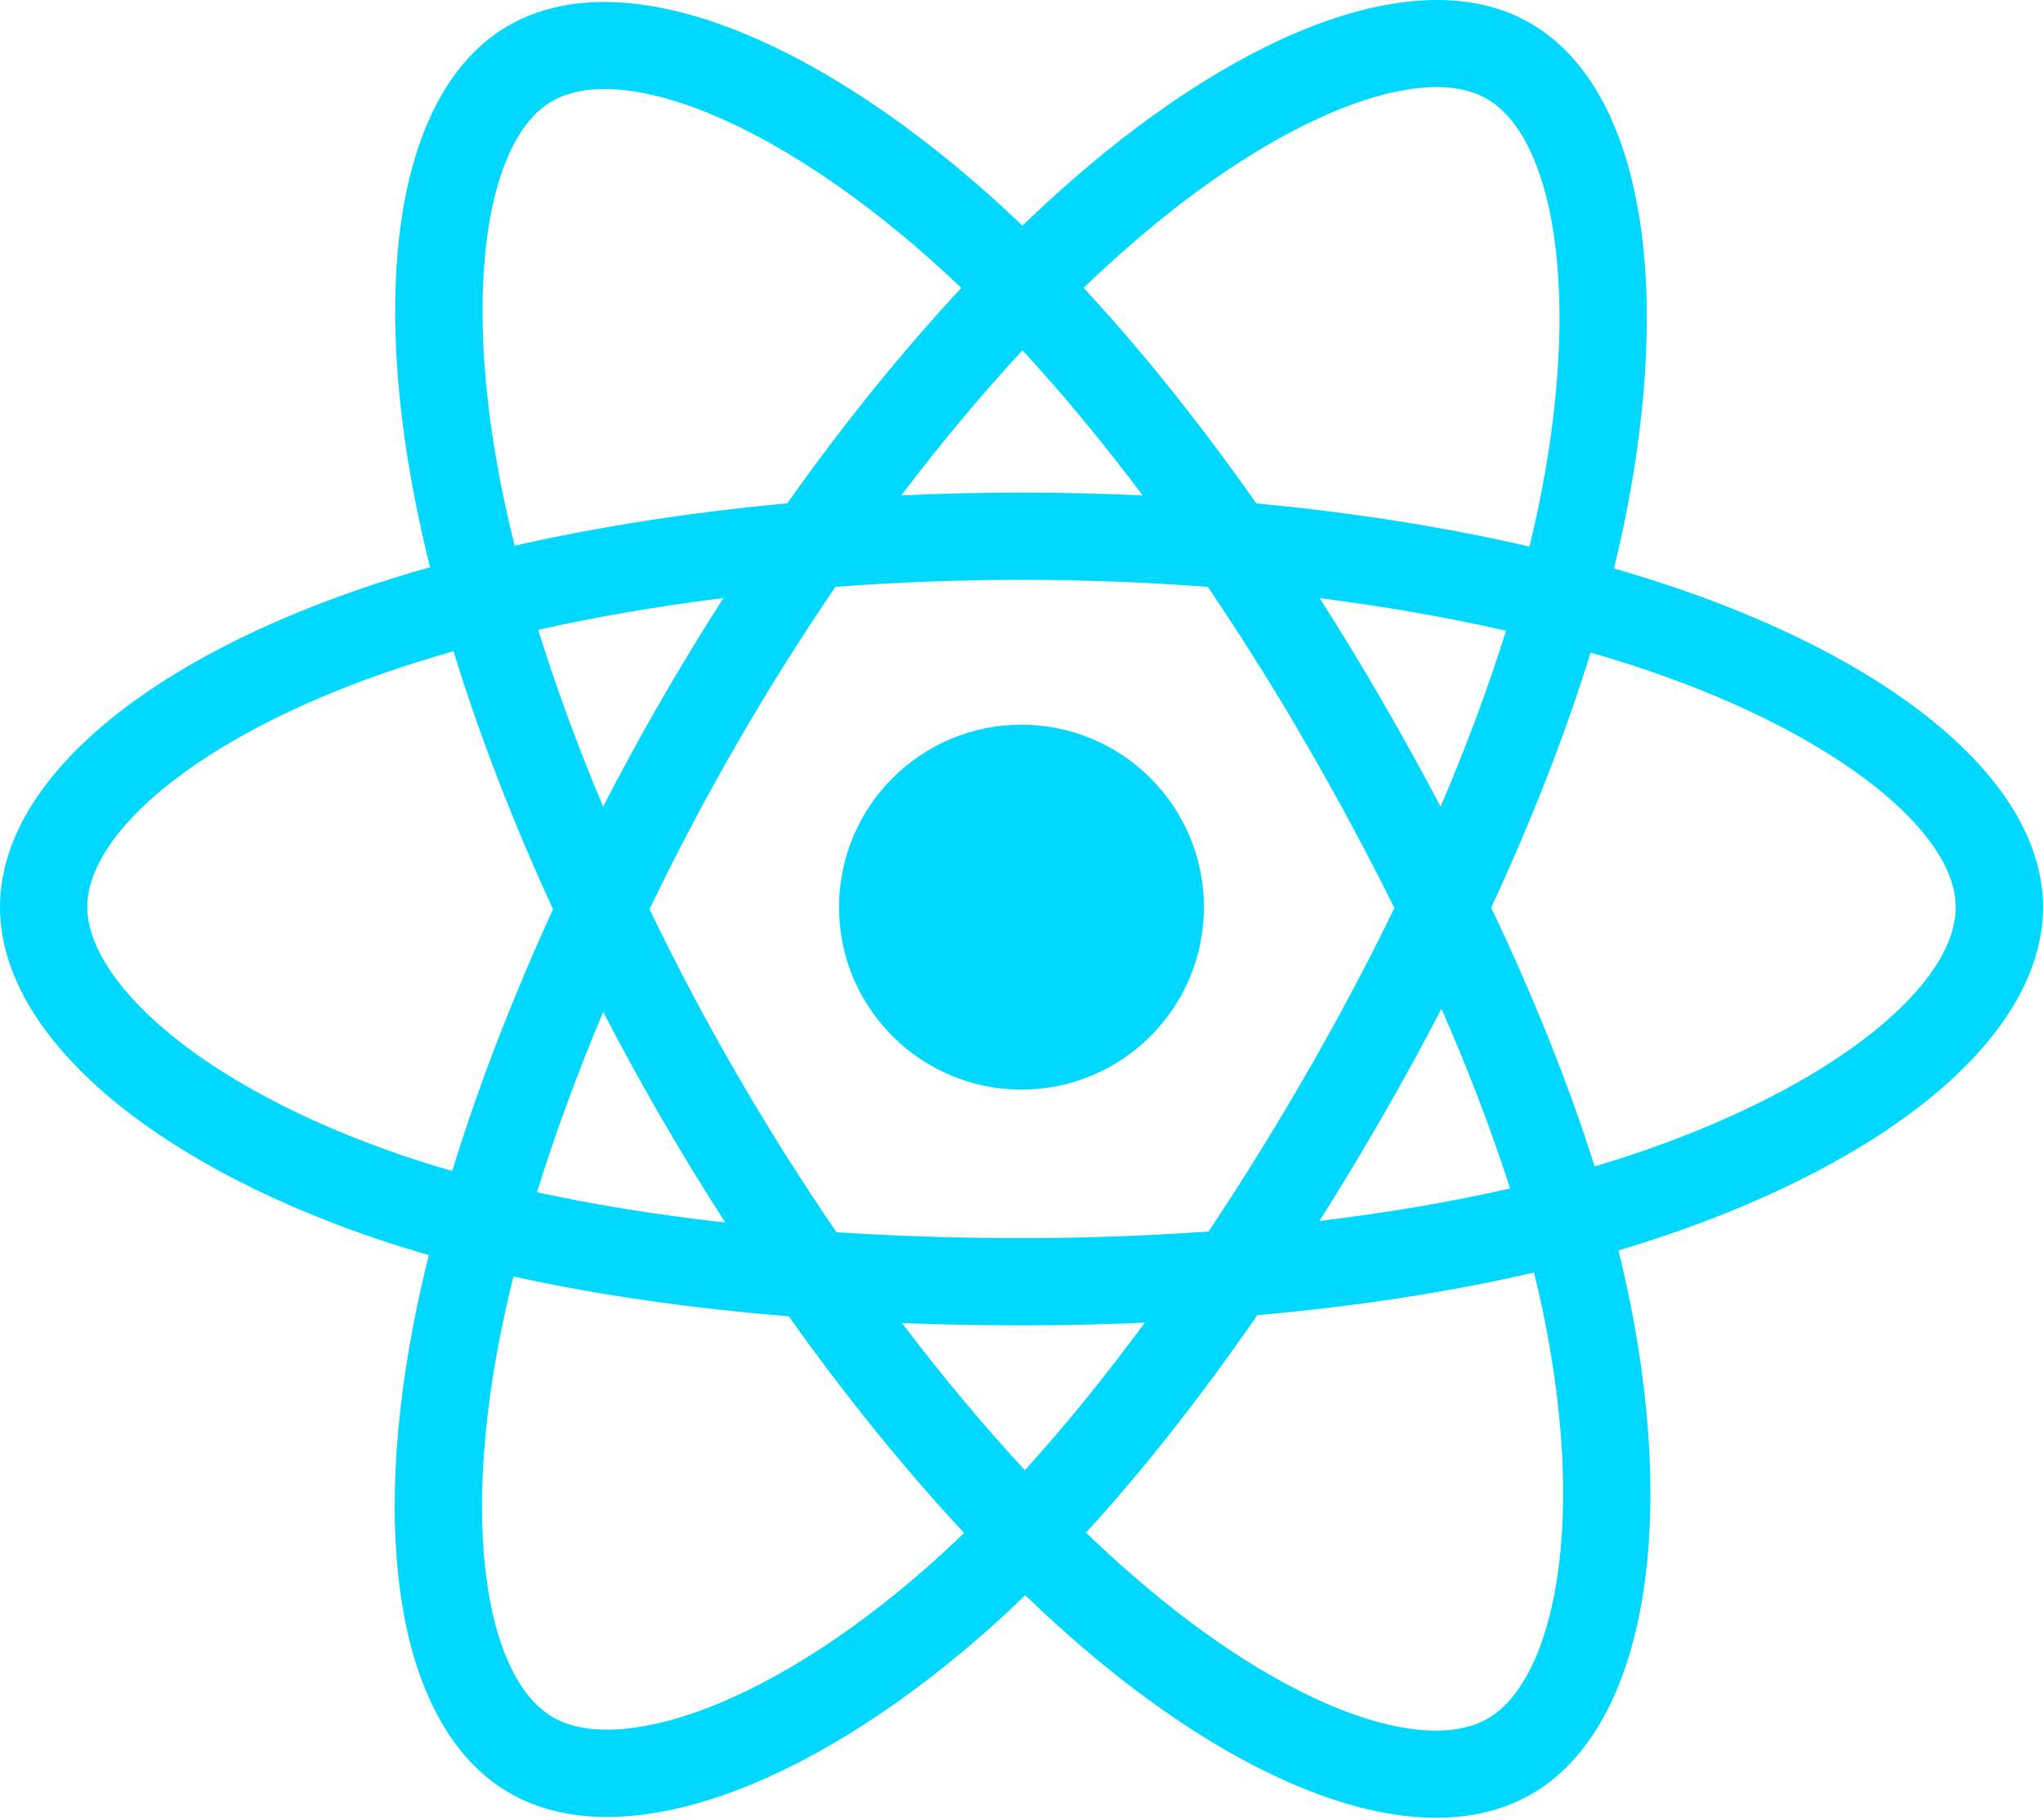
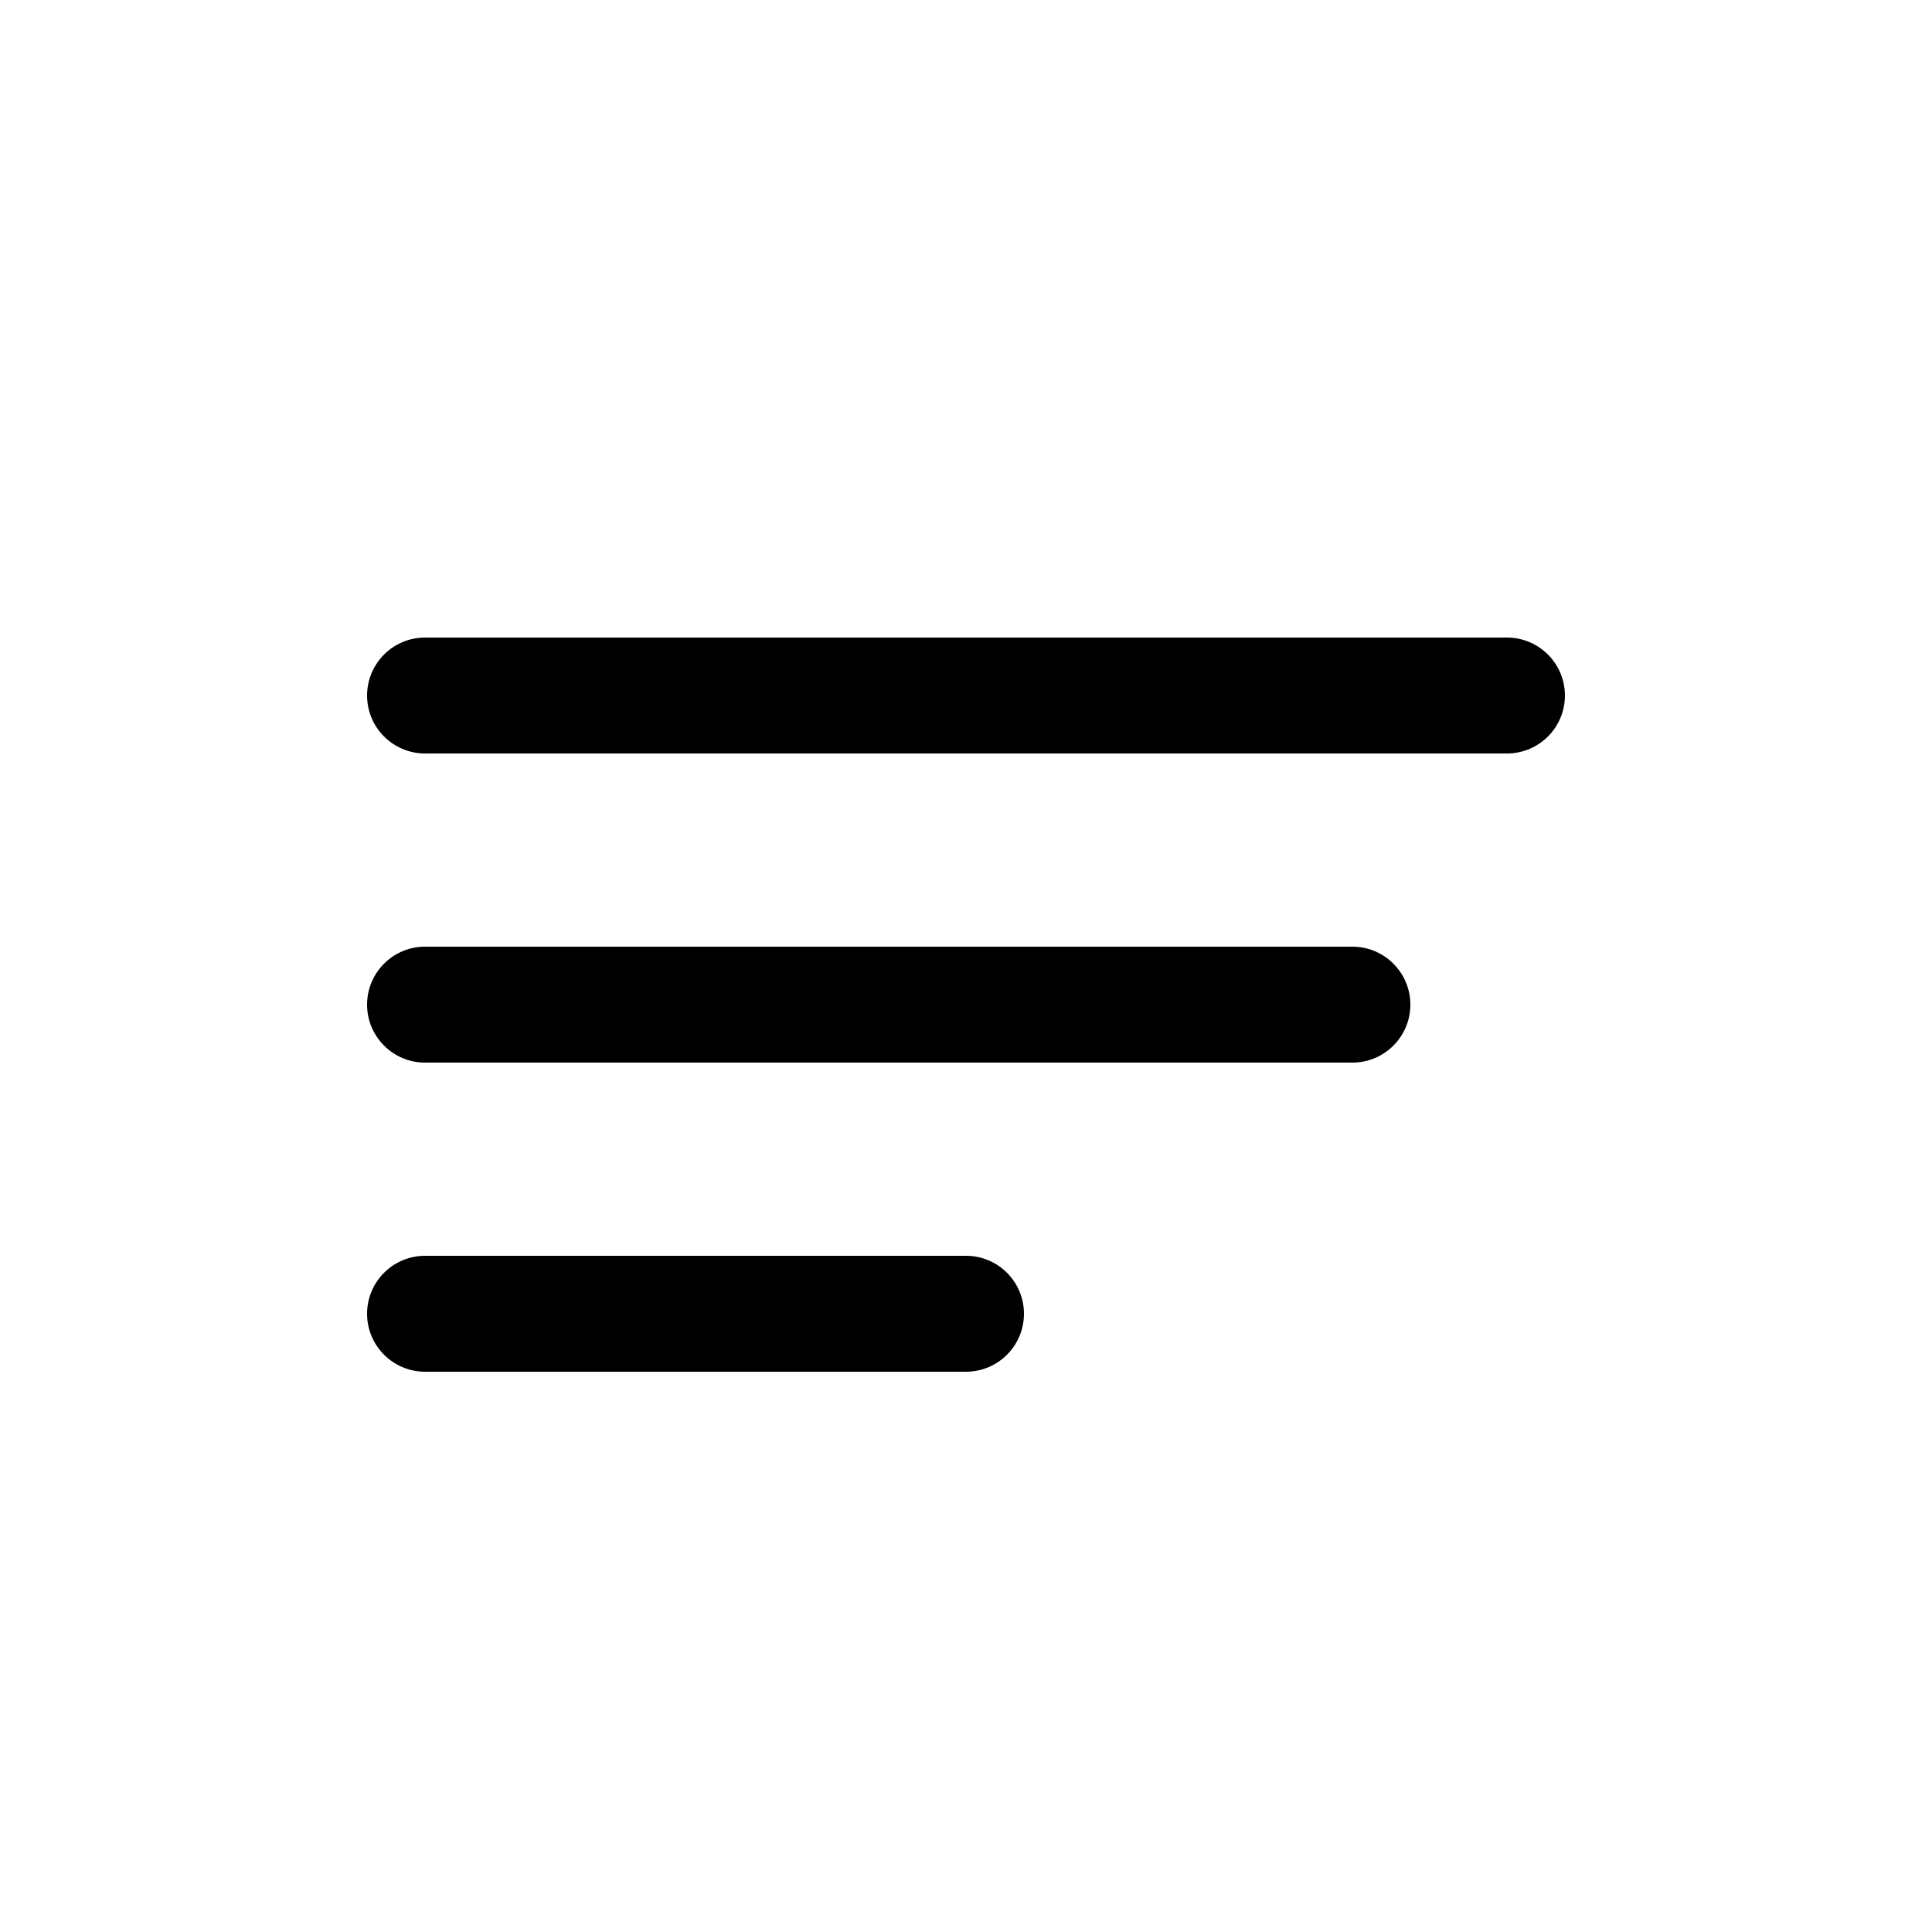
- <svg xmlns="http://www.w3.org/2000/svg" aria-hidden="true" role="img" class="iconify iconify--logos" width="35.93" height="32" preserveAspectRatio="xMidYMid meet" viewBox="0 0 256 228">
-   <path fill="#00D8FF" d="M210.483 73.824a171.49 171.49 0 0 0-8.24-2.597c.465-1.9.893-3.777 1.273-5.621c6.238-30.281 2.16-54.676-11.769-62.708c-13.355-7.7-35.196.329-57.254 19.526a171.23 171.23 0 0 0-6.375 5.848a155.866 155.866 0 0 0-4.241-3.917C100.759 3.829 77.587-4.822 63.673 3.233C50.33 10.957 46.379 33.89 51.995 62.588a170.974 170.974 0 0 0 1.892 8.48c-3.28.932-6.445 1.924-9.474 2.98C17.309 83.498 0 98.307 0 113.668c0 15.865 18.582 31.778 46.812 41.427a145.52 145.52 0 0 0 6.921 2.165a167.467 167.467 0 0 0-2.01 9.138c-5.354 28.2-1.173 50.591 12.134 58.266c13.744 7.926 36.812-.22 59.273-19.855a145.567 145.567 0 0 0 5.342-4.923a168.064 168.064 0 0 0 6.92 6.314c21.758 18.722 43.246 26.282 56.54 18.586c13.731-7.949 18.194-32.003 12.4-61.268a145.016 145.016 0 0 0-1.535-6.842c1.62-.48 3.21-.974 4.76-1.488c29.348-9.723 48.443-25.443 48.443-41.52c0-15.417-17.868-30.326-45.517-39.844Zm-6.365 70.984c-1.4.463-2.836.91-4.3 1.345c-3.24-10.257-7.612-21.163-12.963-32.432c5.106-11 9.31-21.767 12.459-31.957c2.619.758 5.16 1.557 7.61 2.4c23.69 8.156 38.14 20.213 38.14 29.504c0 9.896-15.606 22.743-40.946 31.14Zm-10.514 20.834c2.562 12.94 2.927 24.64 1.23 33.787c-1.524 8.219-4.59 13.698-8.382 15.893c-8.067 4.67-25.32-1.4-43.927-17.412a156.726 156.726 0 0 1-6.437-5.87c7.214-7.889 14.423-17.06 21.459-27.246c12.376-1.098 24.068-2.894 34.671-5.345a134.17 134.17 0 0 1 1.386 6.193ZM87.276 214.515c-7.882 2.783-14.16 2.863-17.955.675c-8.075-4.657-11.432-22.636-6.853-46.752a156.923 156.923 0 0 1 1.869-8.499c10.486 2.32 22.093 3.988 34.498 4.994c7.084 9.967 14.501 19.128 21.976 27.15a134.668 134.668 0 0 1-4.877 4.492c-9.933 8.682-19.886 14.842-28.658 17.94ZM50.35 144.747c-12.483-4.267-22.792-9.812-29.858-15.863c-6.35-5.437-9.555-10.836-9.555-15.216c0-9.322 13.897-21.212 37.076-29.293c2.813-.98 5.757-1.905 8.812-2.773c3.204 10.42 7.406 21.315 12.477 32.332c-5.137 11.18-9.399 22.249-12.634 32.792a134.718 134.718 0 0 1-6.318-1.979Zm12.378-84.26c-4.811-24.587-1.616-43.134 6.425-47.789c8.564-4.958 27.502 2.111 47.463 19.835a144.318 144.318 0 0 1 3.841 3.545c-7.438 7.987-14.787 17.08-21.808 26.988c-12.04 1.116-23.565 2.908-34.161 5.309a160.342 160.342 0 0 1-1.76-7.887Zm110.427 27.268a347.8 347.8 0 0 0-7.785-12.803c8.168 1.033 15.994 2.404 23.343 4.08c-2.206 7.072-4.956 14.465-8.193 22.045a381.151 381.151 0 0 0-7.365-13.322Zm-45.032-43.861c5.044 5.465 10.096 11.566 15.065 18.186a322.04 322.04 0 0 0-30.257-.006c4.974-6.559 10.069-12.652 15.192-18.18ZM82.802 87.83a323.167 323.167 0 0 0-7.227 13.238c-3.184-7.553-5.909-14.98-8.134-22.152c7.304-1.634 15.093-2.97 23.209-3.984a321.524 321.524 0 0 0-7.848 12.897Zm8.081 65.352c-8.385-.936-16.291-2.203-23.593-3.793c2.26-7.3 5.045-14.885 8.298-22.6a321.187 321.187 0 0 0 7.257 13.246c2.594 4.48 5.28 8.868 8.038 13.147Zm37.542 31.03c-5.184-5.592-10.354-11.779-15.403-18.433c4.902.192 9.899.29 14.978.29c5.218 0 10.376-.117 15.453-.343c-4.985 6.774-10.018 12.97-15.028 18.486Zm52.198-57.817c3.422 7.8 6.306 15.345 8.596 22.52c-7.422 1.694-15.436 3.058-23.88 4.071a382.417 382.417 0 0 0 7.859-13.026a347.403 347.403 0 0 0 7.425-13.565Zm-16.898 8.101a358.557 358.557 0 0 1-12.281 19.815a329.4 329.4 0 0 1-23.444.823c-7.967 0-15.716-.248-23.178-.732a310.202 310.202 0 0 1-12.513-19.846h.001a307.41 307.41 0 0 1-10.923-20.627a310.278 310.278 0 0 1 10.89-20.637l-.001.001a307.318 307.318 0 0 1 12.413-19.761c7.613-.576 15.42-.876 23.31-.876H128c7.926 0 15.743.303 23.354.883a329.357 329.357 0 0 1 12.335 19.695a358.489 358.489 0 0 1 11.036 20.54a329.472 329.472 0 0 1-11 20.722Zm22.56-122.124c8.572 4.944 11.906 24.881 6.52 51.026c-.344 1.668-.73 3.367-1.15 5.09c-10.622-2.452-22.155-4.275-34.23-5.408c-7.034-10.017-14.323-19.124-21.64-27.008a160.789 160.789 0 0 1 5.888-5.4c18.9-16.447 36.564-22.941 44.612-18.3ZM128 90.808c12.625 0 22.86 10.235 22.86 22.86s-10.235 22.86-22.86 22.86s-22.86-10.235-22.86-22.86s10.235-22.86 22.86-22.86Z" />
+ <svg xmlns="http://www.w3.org/2000/svg" viewBox="0 -0.5 25 25" fill="none">
+   <g id="SVGRepo_bgCarrier" stroke-width="0" />
+   <g id="SVGRepo_tracerCarrier" stroke-linecap="round" stroke-linejoin="round" />
+   <g id="SVGRepo_iconCarrier">
+     <path d="M5.5 7.75C5.086 7.75 4.75 8.086 4.75 8.5C4.75 8.914 5.086 9.25 5.5 9.25V7.75ZM19.5 9.25C19.914 9.25 20.25 8.914 20.25 8.5C20.25 8.086 19.914 7.75 19.5 7.75V9.25ZM5.5 11.75C5.086 11.75 4.75 12.086 4.75 12.5C4.75 12.914 5.086 13.25 5.5 13.25V11.75ZM17.5 13.25C17.914 13.25 18.25 12.914 18.25 12.5C18.25 12.086 17.914 11.75 17.5 11.75V13.25ZM5.5 15.75C5.086 15.75 4.75 16.086 4.75 16.5C4.75 16.914 5.086 17.25 5.5 17.25V15.75ZM12.5 17.25C12.914 17.25 13.25 16.914 13.25 16.5C13.25 16.086 12.914 15.75 12.5 15.75V17.25ZM5.5 9.25H19.5V7.75H5.5V9.25ZM5.5 13.25H17.5V11.75H5.5V13.25ZM5.5 17.25H12.5V15.75H5.5V17.25Z" fill="#000000" />
+   </g>
</svg>
